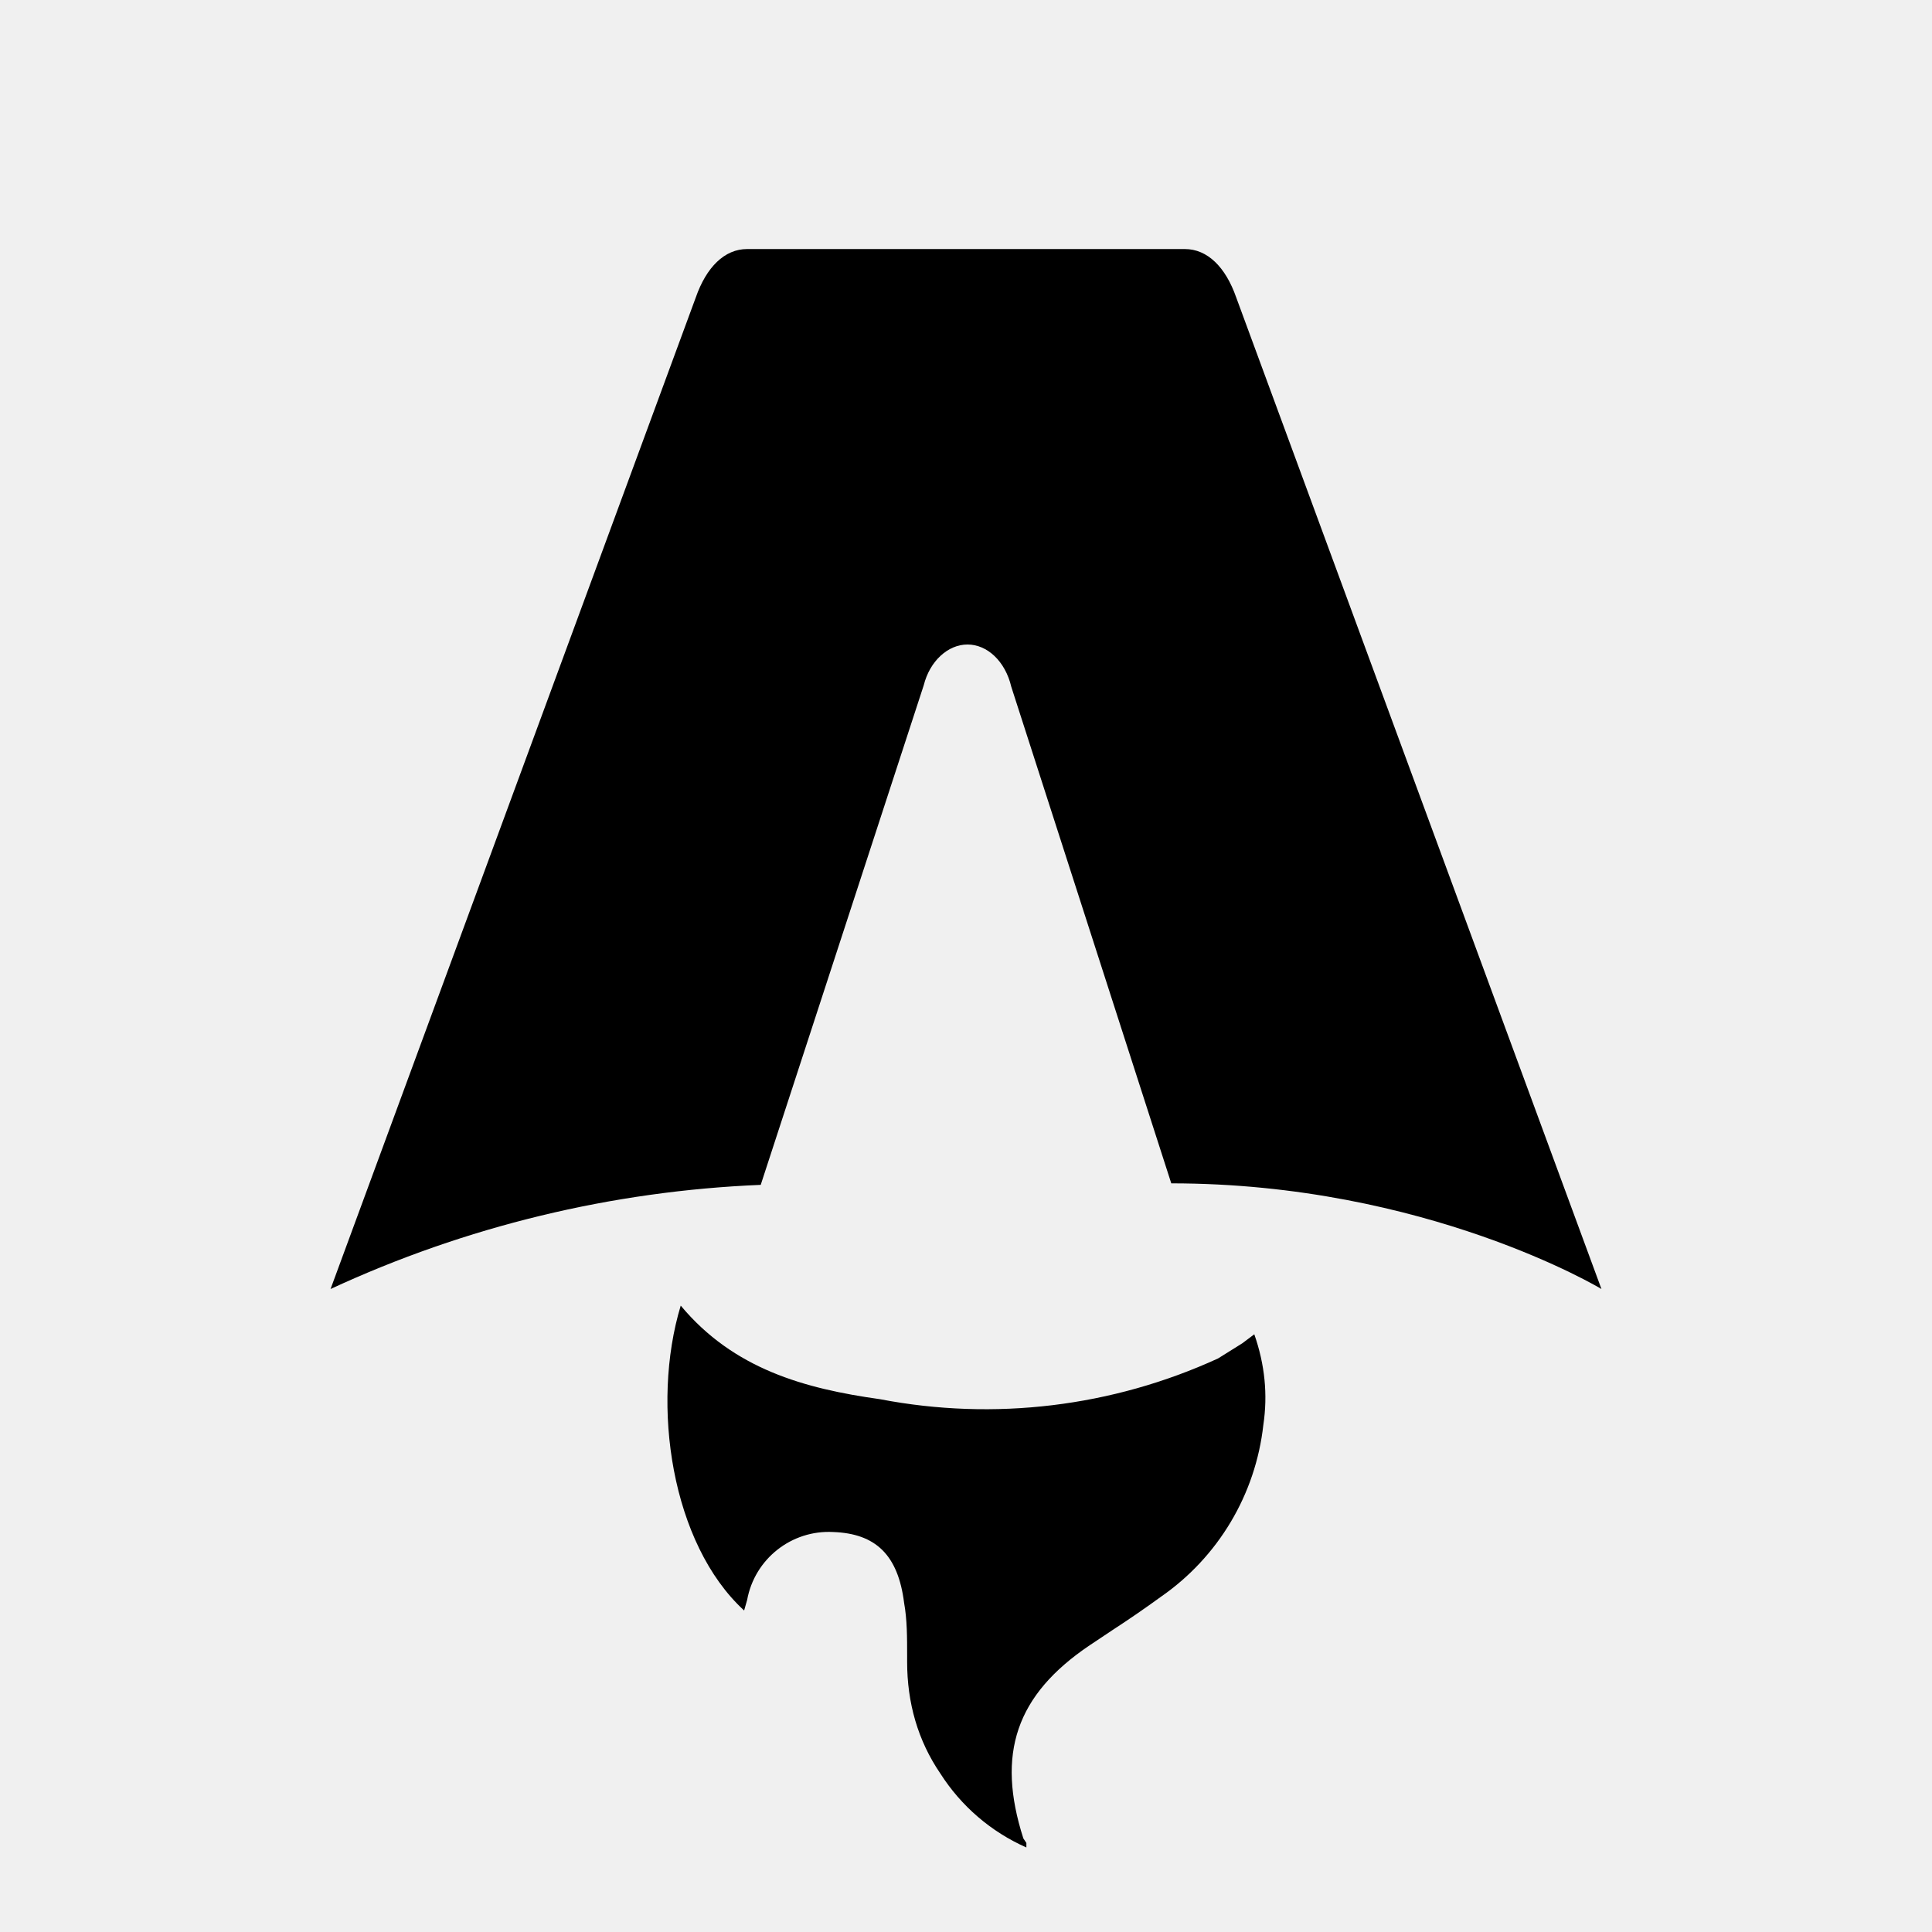
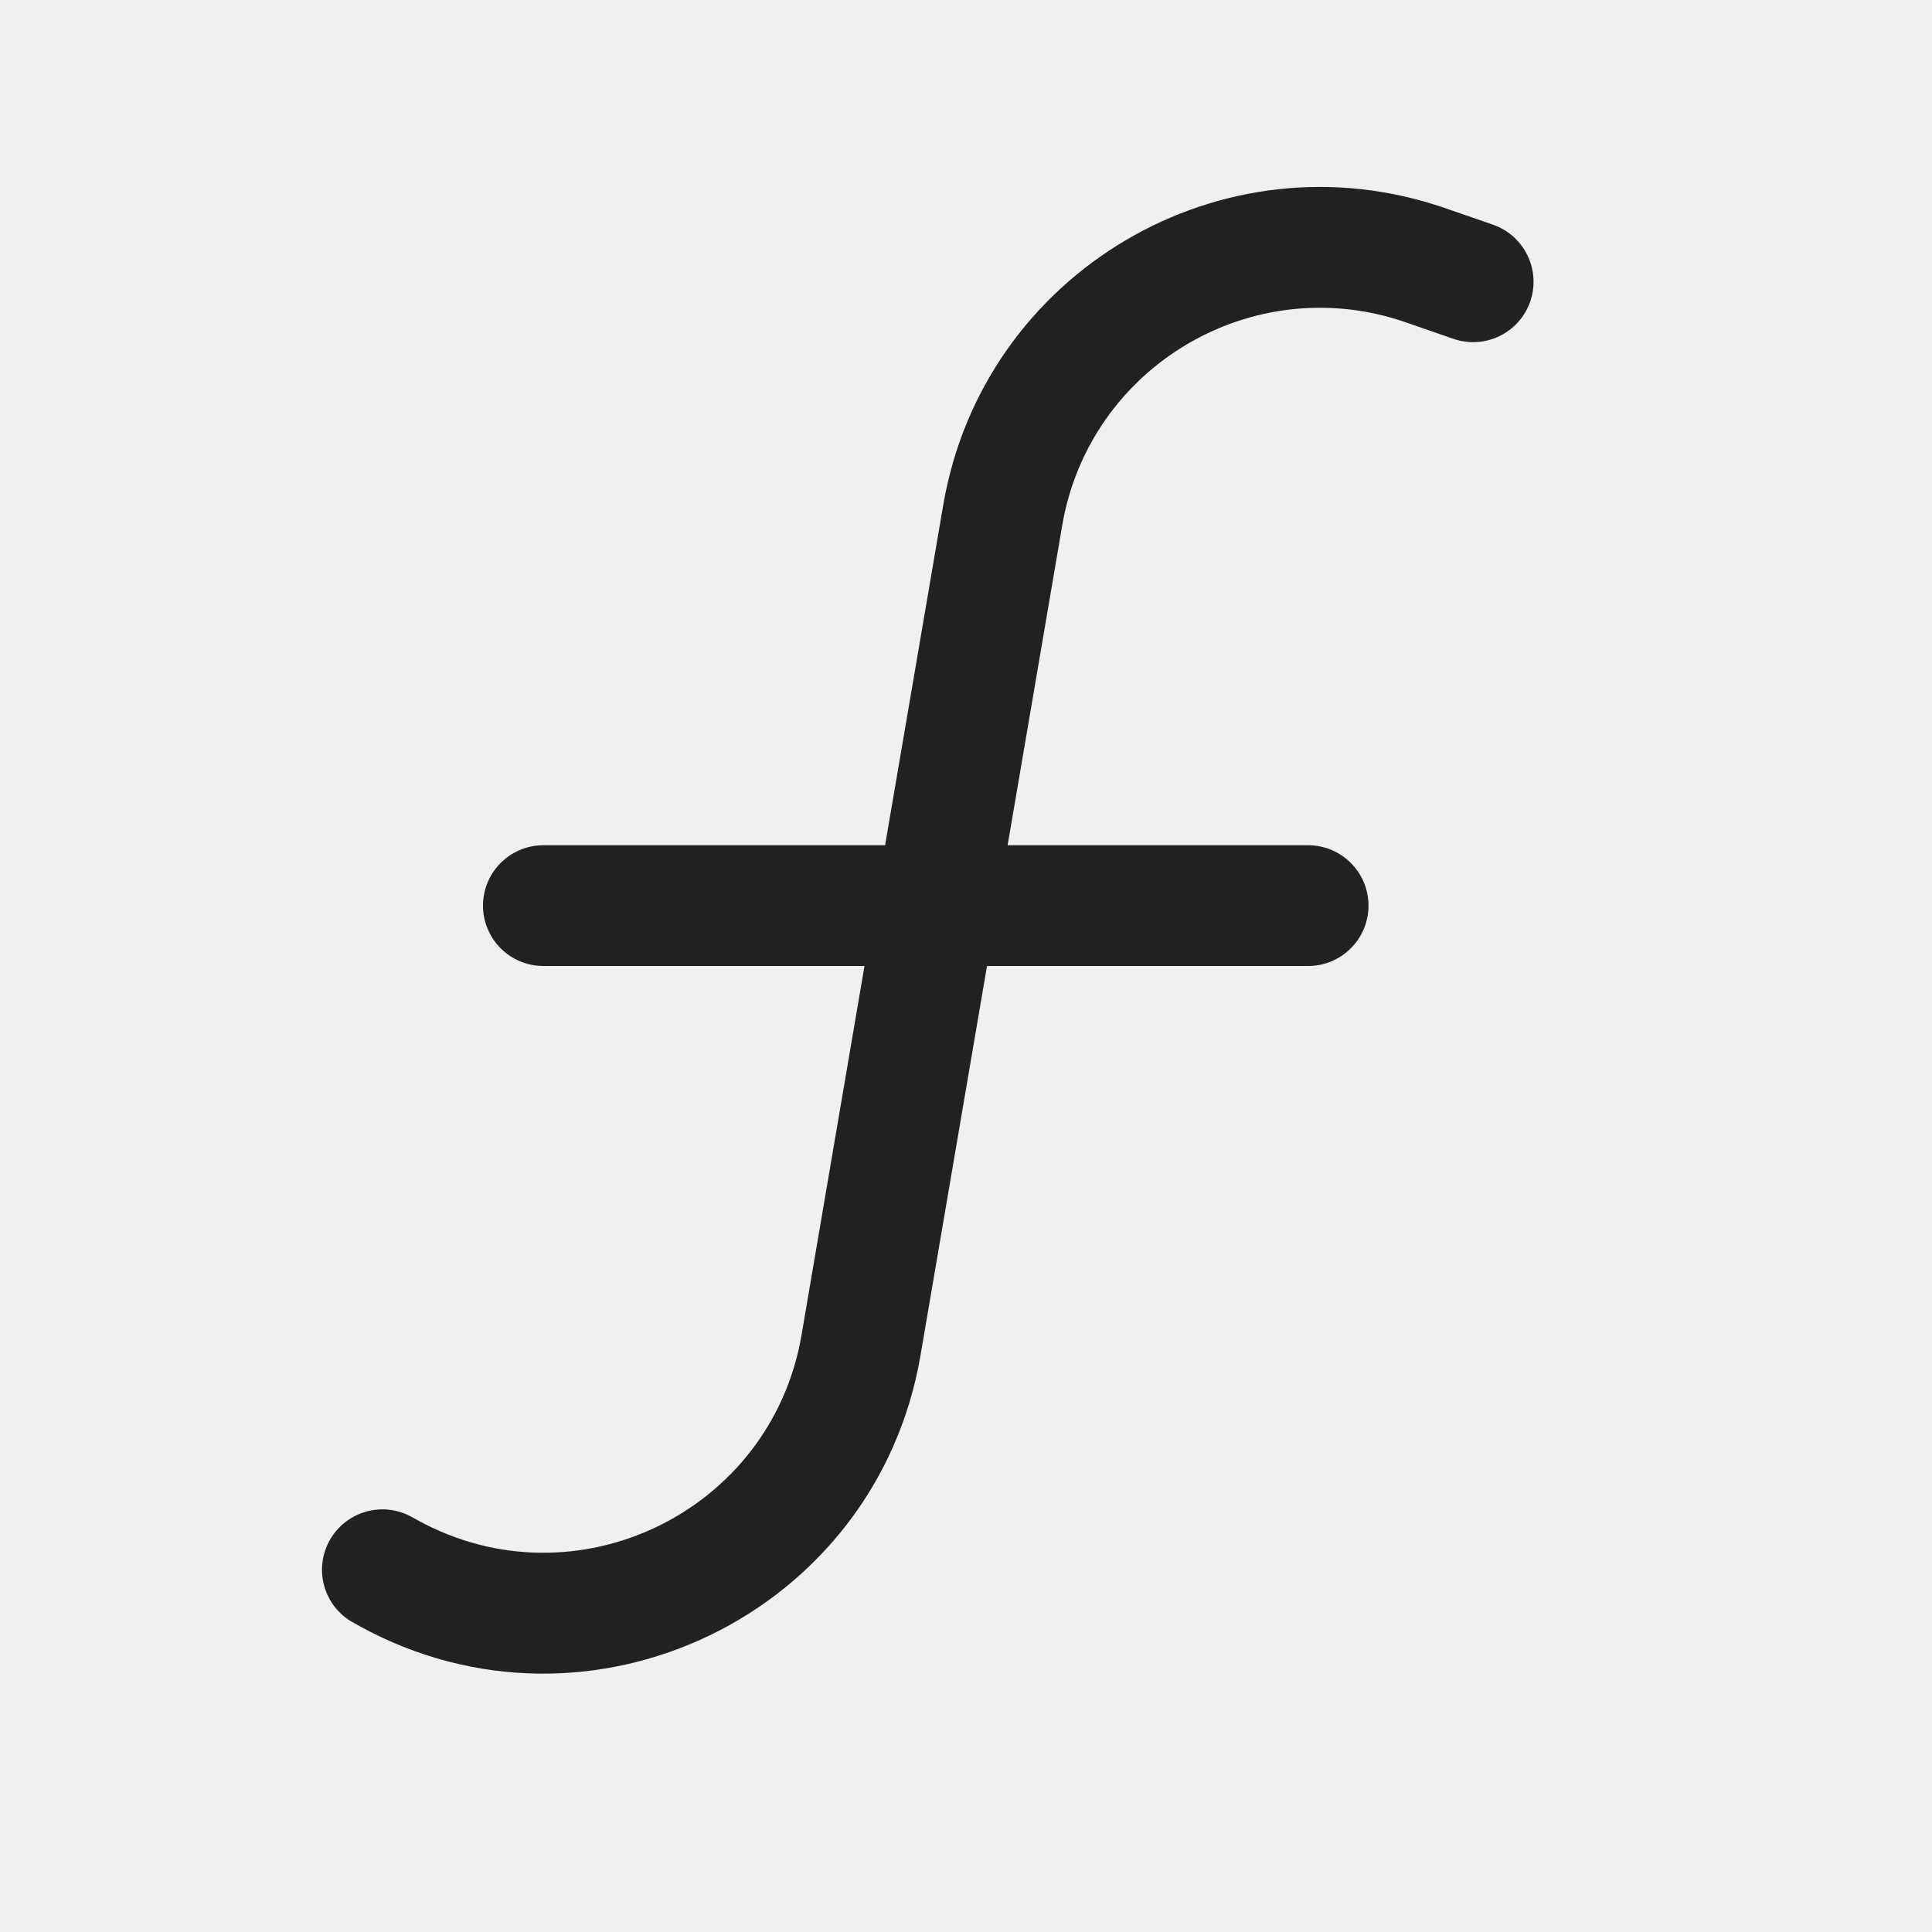
- <svg xmlns="http://www.w3.org/2000/svg" fill="none" viewBox="0 0 128 128">
-   <path d="M50.4 78.5a75.1 75.1 0 0 0-28.5 6.9l24.2-65.7c.7-2 1.9-3.2 3.4-3.2h29c1.5 0 2.7 1.2 3.4 3.2l24.2 65.7s-11.6-7-28.5-7L67 45.5c-.4-1.7-1.6-2.8-2.9-2.8-1.3 0-2.5 1.1-2.9 2.7L50.4 78.5Zm-1.1 28.2Zm-4.2-20.2c-2 6.6-.6 15.8 4.2 20.2a17.5 17.5 0 0 1 .2-.7 5.5 5.5 0 0 1 5.7-4.5c2.8.1 4.3 1.5 4.7 4.7.2 1.1.2 2.3.2 3.5v.4c0 2.7.7 5.2 2.2 7.4a13 13 0 0 0 5.7 4.9v-.3l-.2-.3c-1.8-5.6-.5-9.5 4.4-12.8l1.5-1a73 73 0 0 0 3.2-2.2 16 16 0 0 0 6.8-11.4c.3-2 .1-4-.6-6l-.8.6-1.6 1a37 37 0 0 1-22.4 2.7c-5-.7-9.7-2-13.2-6.2Z" />
-   <style>
-         path { fill: #000; }
-         @media (prefers-color-scheme: dark) {
-             path { fill: #FFF; }
-         }
-     </style>
+ <svg xmlns="http://www.w3.org/2000/svg" fill="none" height="24" viewBox="0 0 24 24" width="24">
+   <path d="M13.195 6.528C13.533 4.549 15.566 3.346 17.463 4.004L18.055 4.209C18.446 4.344 18.873 4.137 19.009 3.746C19.144 3.354 18.937 2.927 18.546 2.791L17.954 2.586C15.182 1.626 12.21 3.383 11.717 6.275L10.995 10.5H6.75C6.336 10.5 6 10.836 6 11.25C6 11.664 6.336 12 6.75 12H10.739L9.957 16.584C9.581 18.786 7.145 19.961 5.187 18.884L5.112 18.843C4.749 18.643 4.293 18.776 4.093 19.139C3.893 19.502 4.026 19.958 4.389 20.157L4.464 20.199C7.326 21.773 10.886 20.055 11.435 16.836L12.261 12H16.25C16.664 12 17 11.664 17 11.25C17 10.836 16.664 10.5 16.25 10.5H12.517L13.195 6.528Z" fill="#212121" />
</svg>
